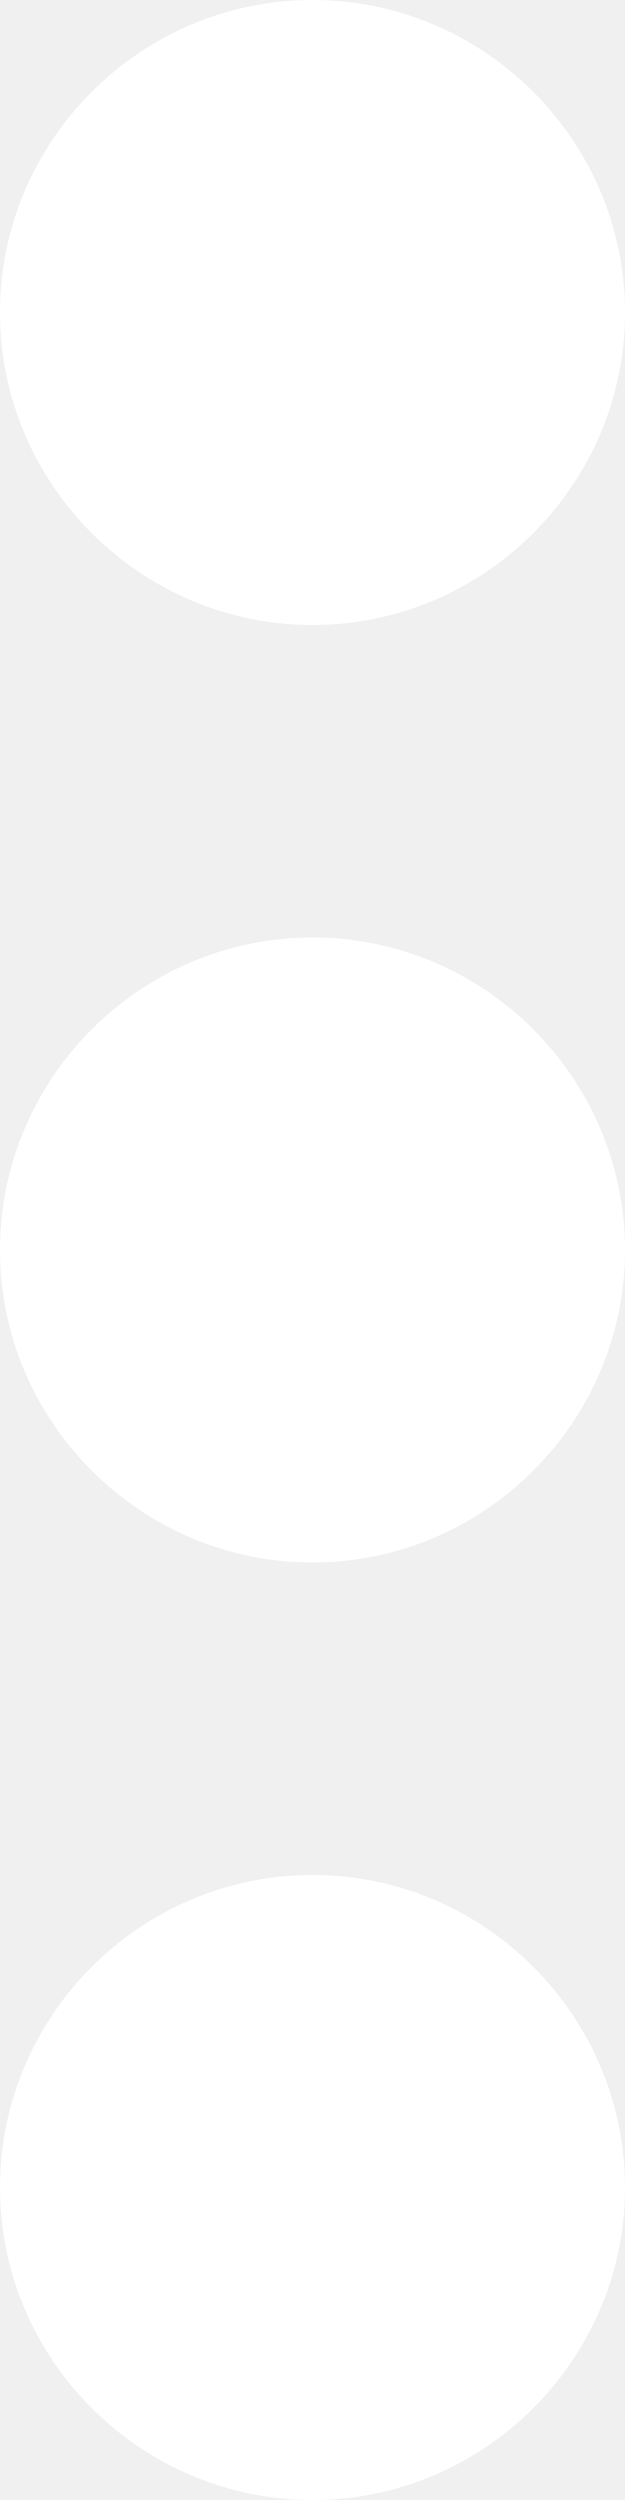
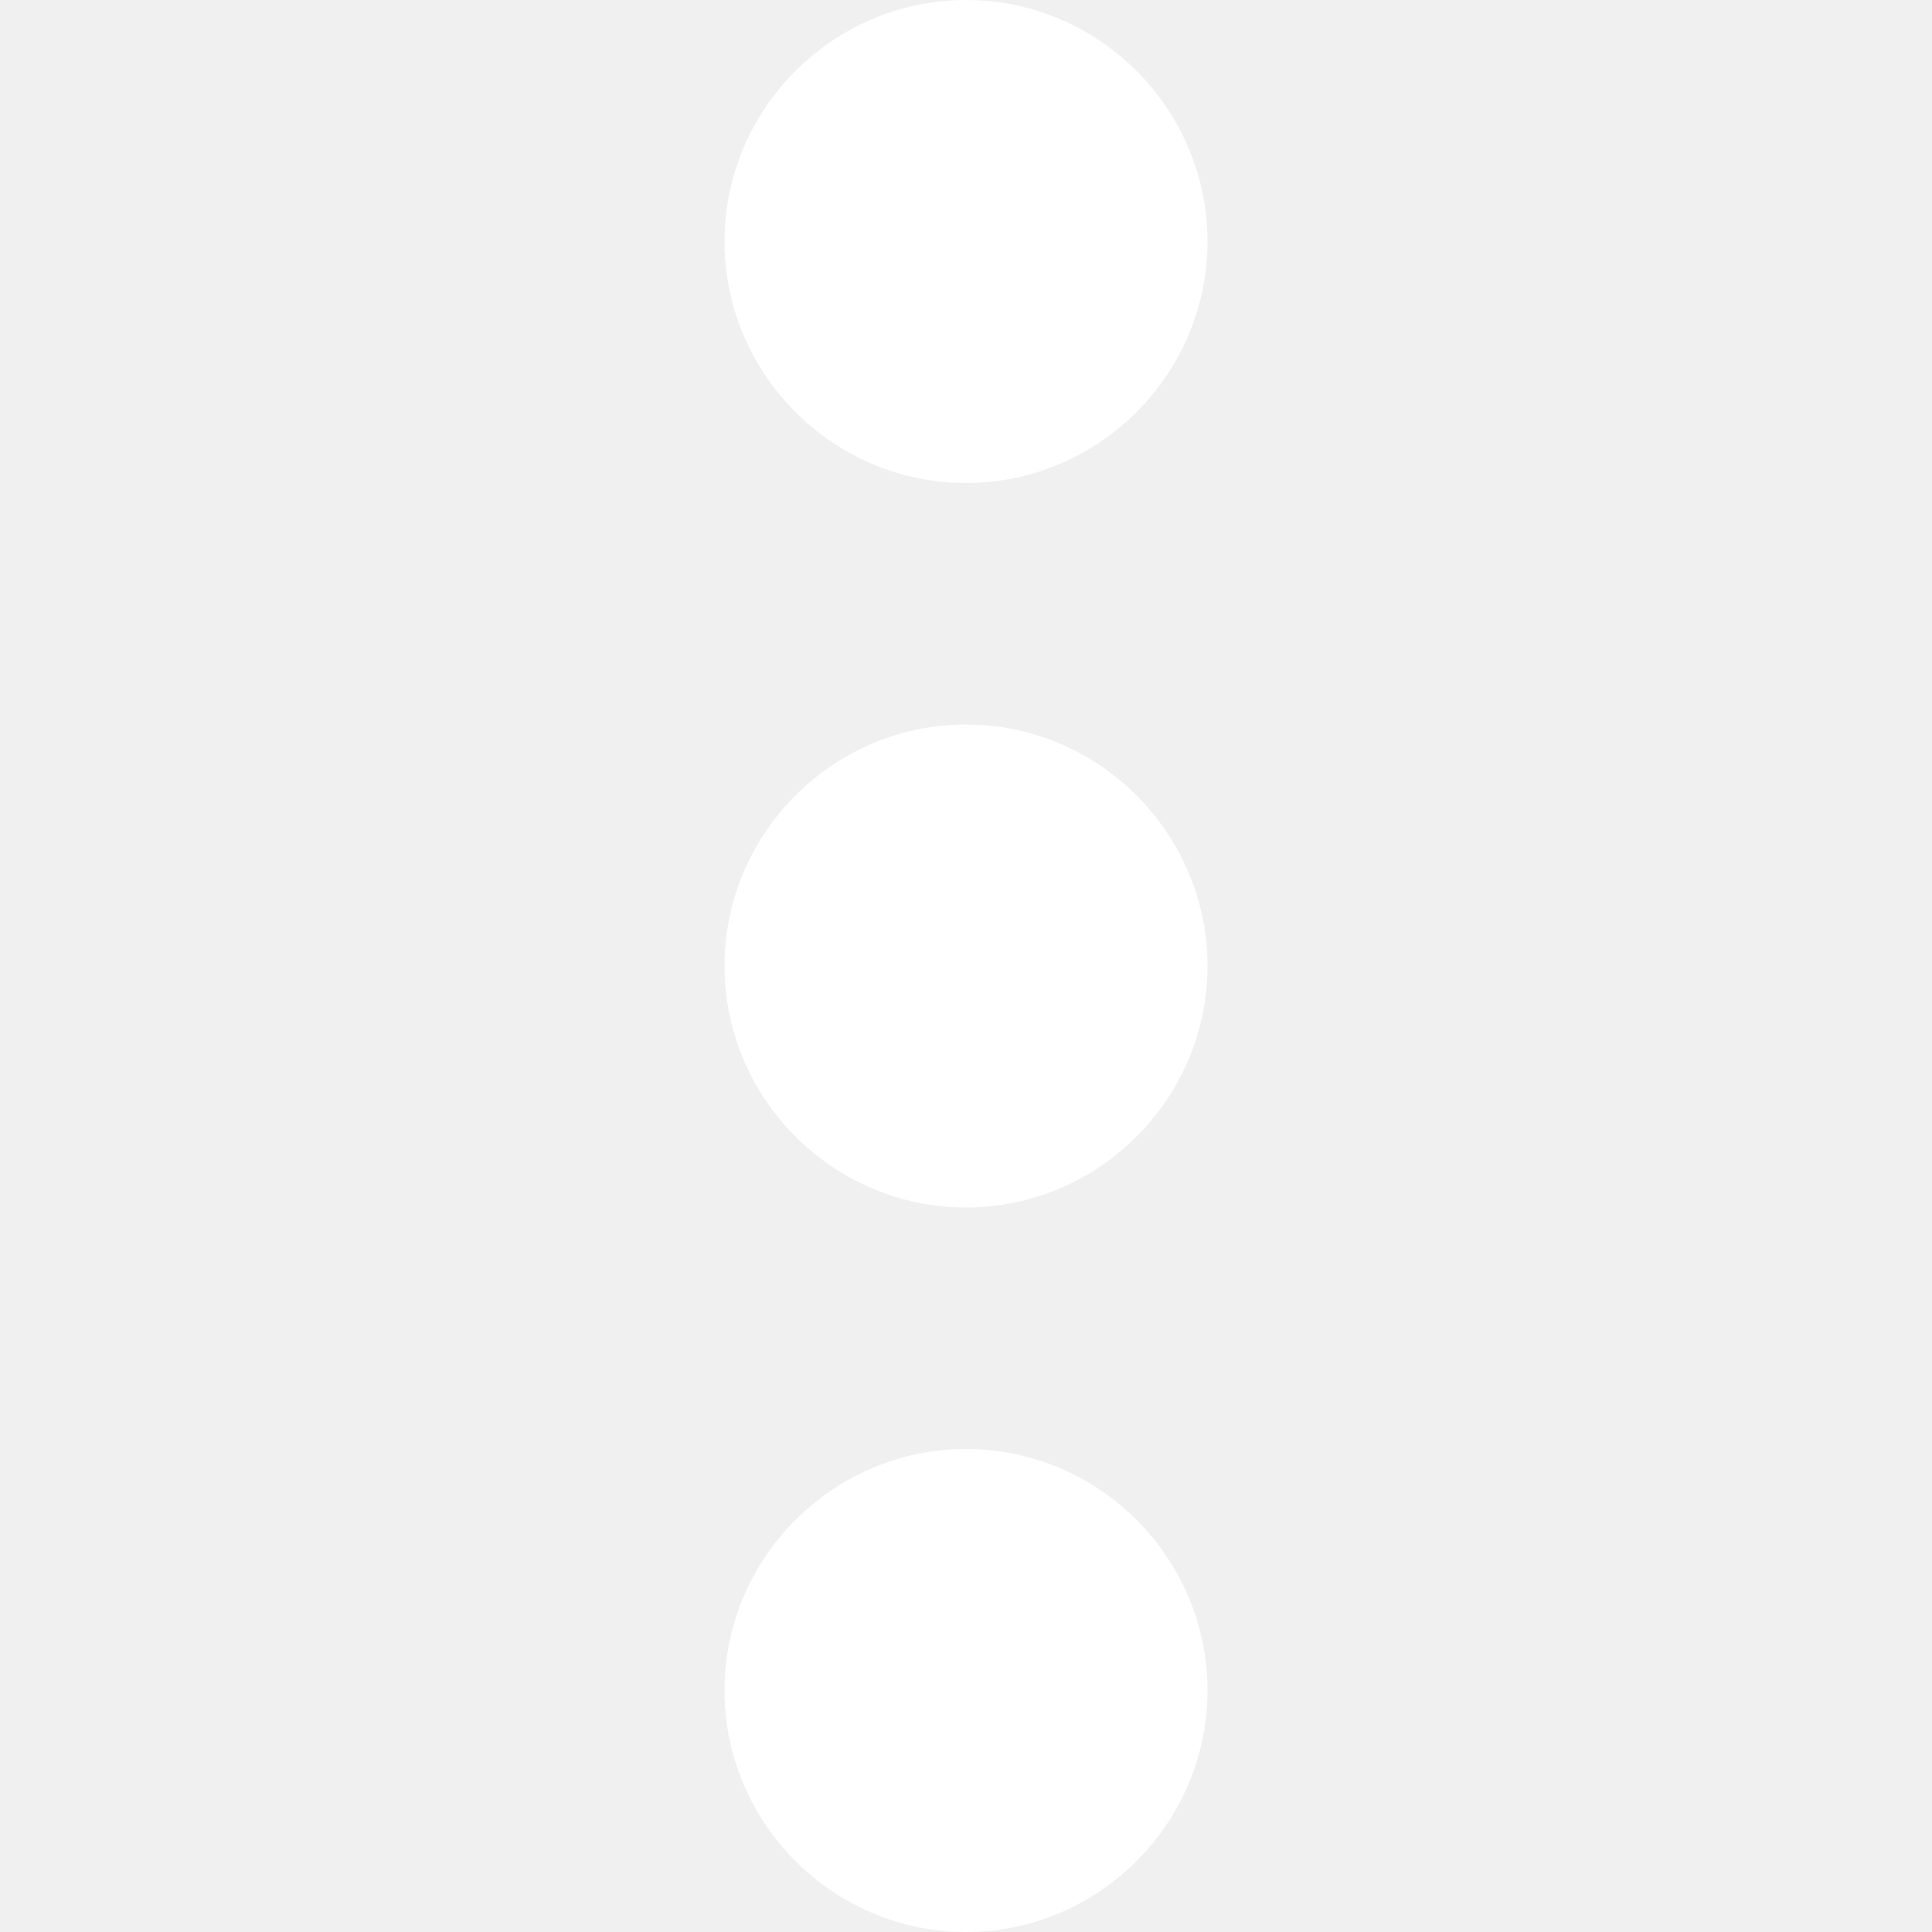
- <svg xmlns="http://www.w3.org/2000/svg" width="4" height="16" viewBox="0 0 4 16" fill="none">
+ <svg xmlns="http://www.w3.org/2000/svg" width="16" height="16" viewBox="0 0 4 16" fill="none">
  <path fill-rule="evenodd" clip-rule="evenodd" d="M2 4C3.1 4 4 3.1 4 2C4 0.9 3.1 0 2 0C0.9 0 0 0.9 0 2C0 3.1 0.9 4 2 4ZM2 6C0.9 6 0 6.9 0 8C0 9.1 0.9 10 2 10C3.1 10 4 9.1 4 8C4 6.9 3.1 6 2 6ZM0 14C0 12.9 0.9 12 2 12C3.1 12 4 12.9 4 14C4 15.1 3.1 16 2 16C0.9 16 0 15.1 0 14Z" fill="white" />
</svg>
